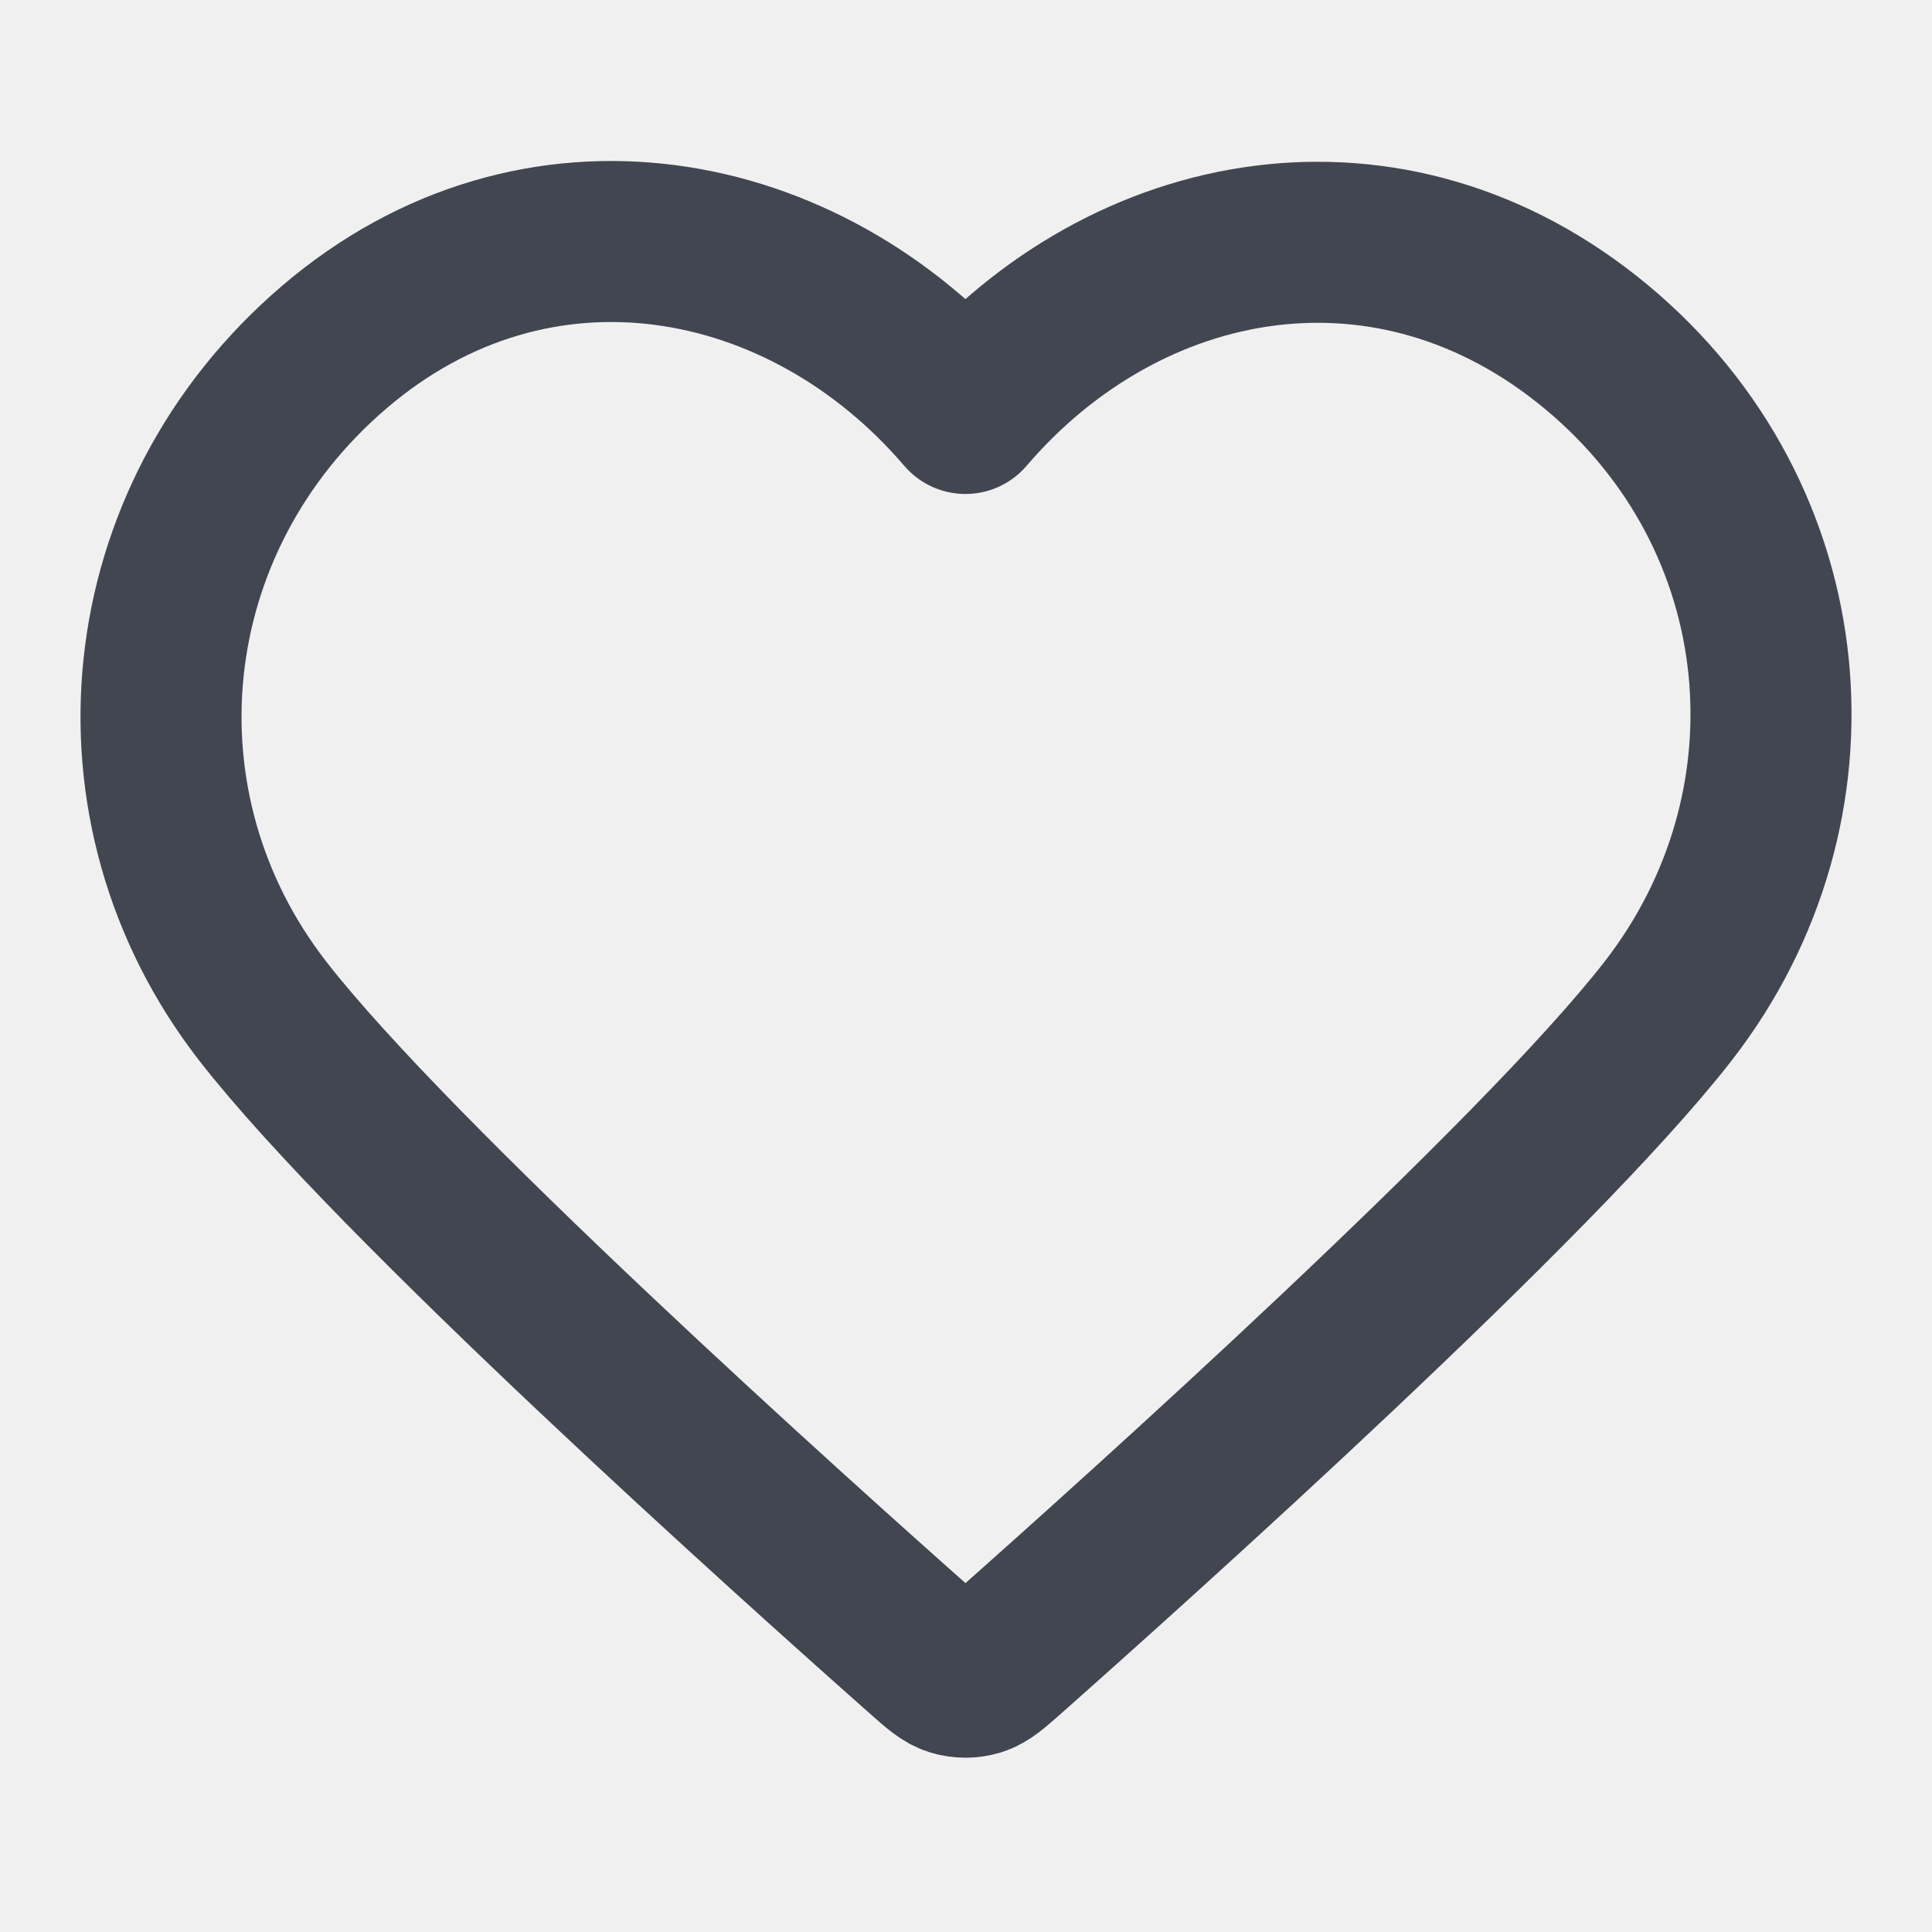
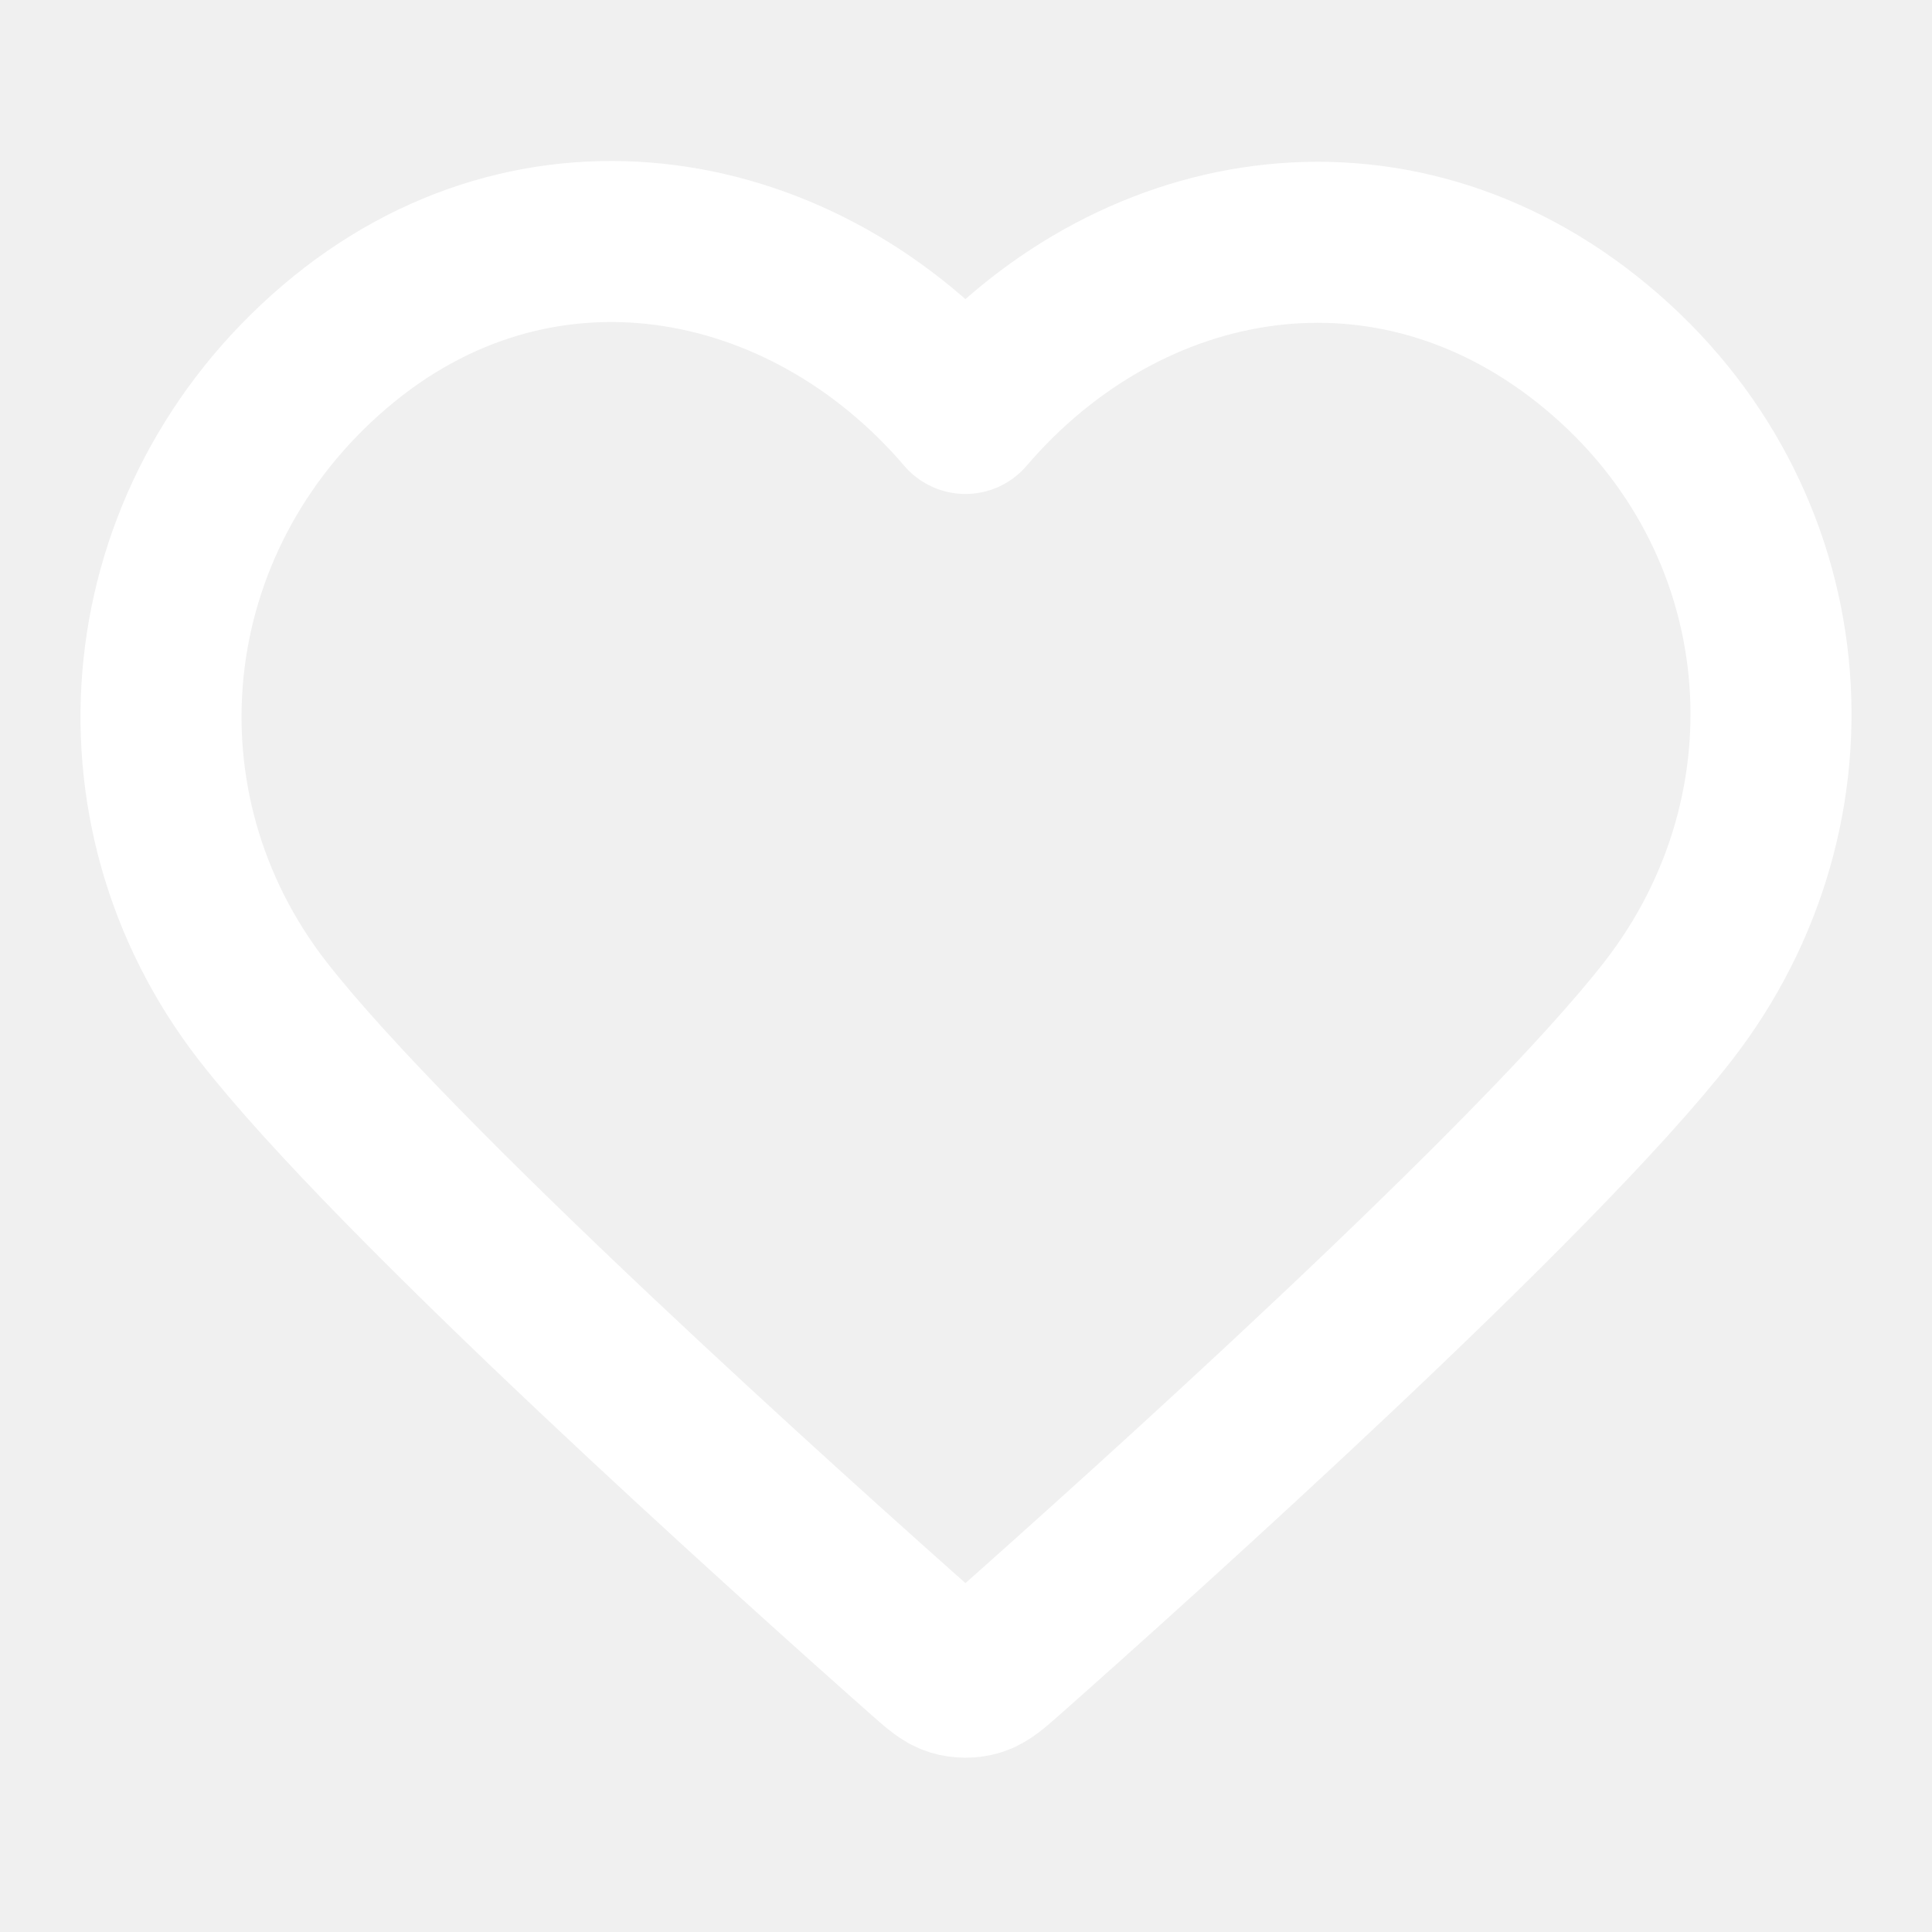
- <svg xmlns="http://www.w3.org/2000/svg" width="20" height="20" viewBox="0 0 20 20" fill="none">
-   <path fill-rule="evenodd" clip-rule="evenodd" d="M9.994 4.28C8.328 2.332 5.55 1.808 3.462 3.592C1.375 5.375 1.081 8.357 2.72 10.467C4.083 12.221 8.208 15.92 9.56 17.117C9.711 17.251 9.787 17.318 9.875 17.345C9.952 17.368 10.037 17.368 10.114 17.345C10.202 17.318 10.277 17.251 10.429 17.117C11.78 15.92 15.905 12.221 17.268 10.467C18.908 8.357 18.65 5.357 16.526 3.592C14.403 1.827 11.661 2.332 9.994 4.28Z" stroke="#414651" stroke-width="1.667" stroke-linecap="round" stroke-linejoin="round" />
+ <svg xmlns="http://www.w3.org/2000/svg" width="20" height="20" viewBox="0 0 20 20" fill="none" style="cursor: pointer; background: none; border-radius: 50%;">
+   <path fill-rule="evenodd" clip-rule="evenodd" d="M9.994 4.28C8.328 2.332 5.55 1.808 3.462 3.592C1.375 5.375 1.081 8.357 2.72 10.467C4.083 12.221 8.208 15.92 9.56 17.117C9.711 17.251 9.787 17.318 9.875 17.345C9.952 17.368 10.037 17.368 10.114 17.345C10.202 17.318 10.277 17.251 10.429 17.117C11.78 15.92 15.905 12.221 17.268 10.467C18.908 8.357 18.65 5.357 16.526 3.592C14.403 1.827 11.661 2.332 9.994 4.28Z" stroke="#FFFFFF" stroke-width="1.667" stroke-linecap="round" stroke-linejoin="round" />
</svg>
